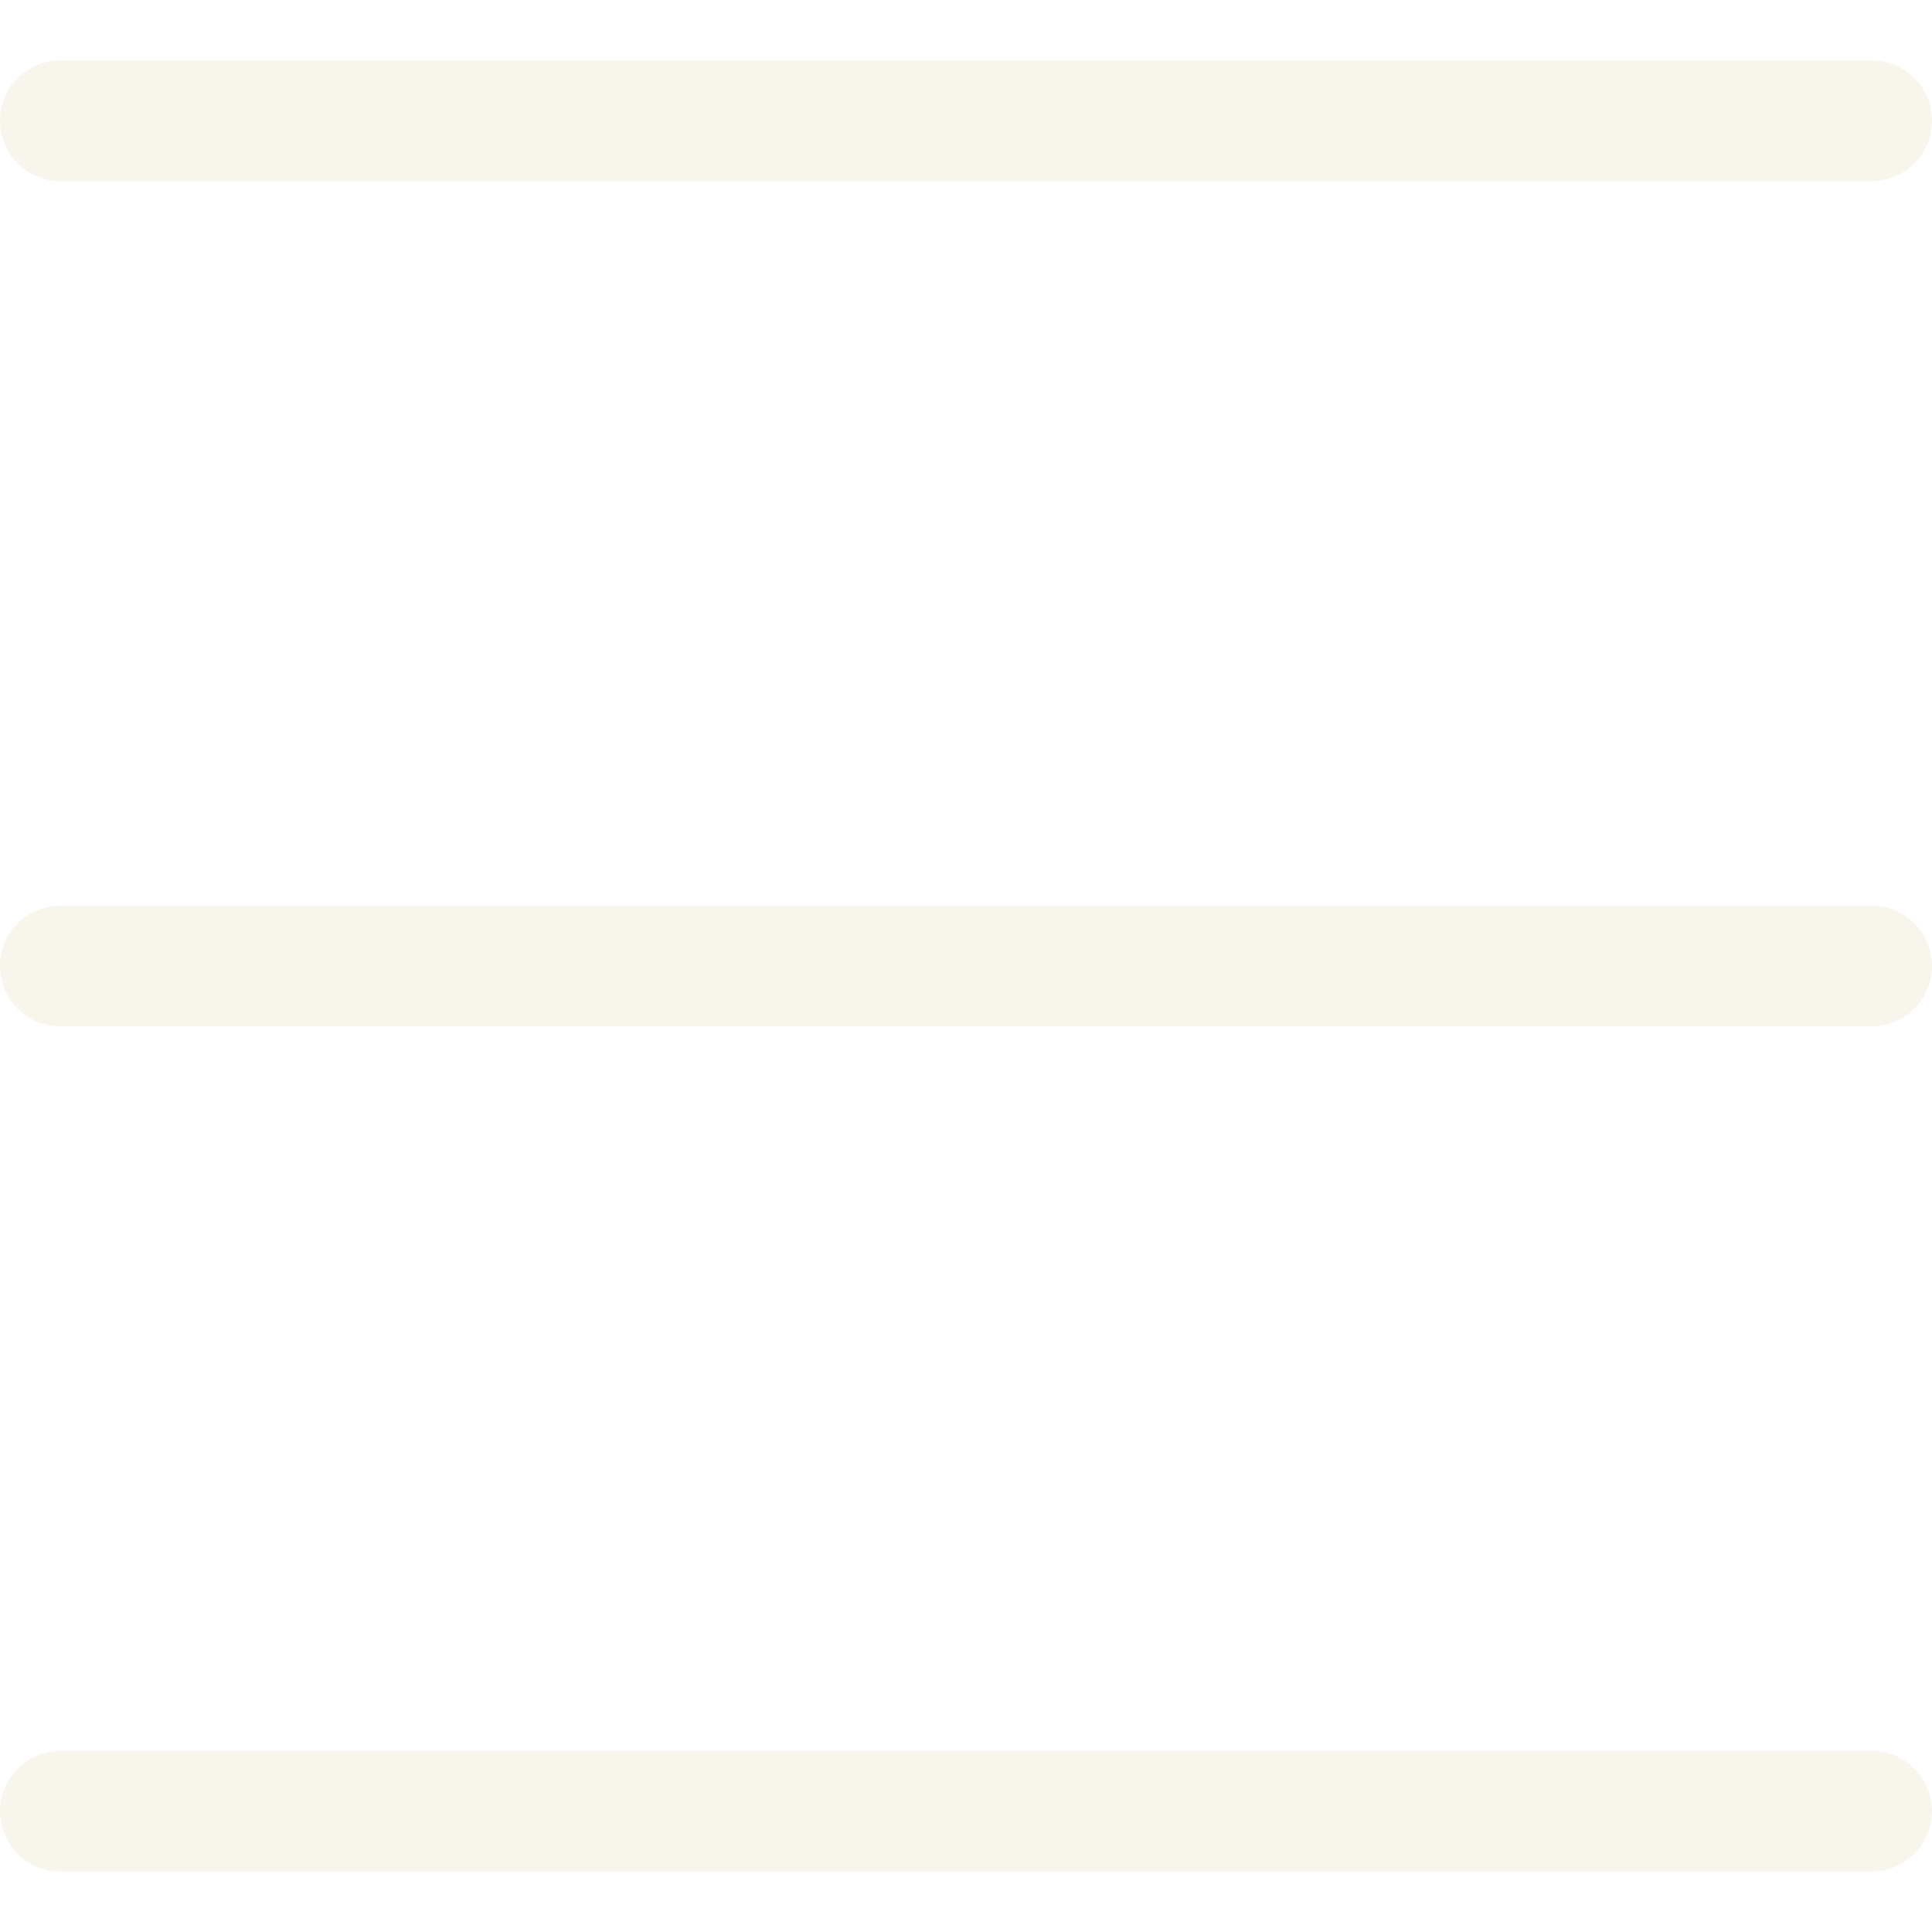
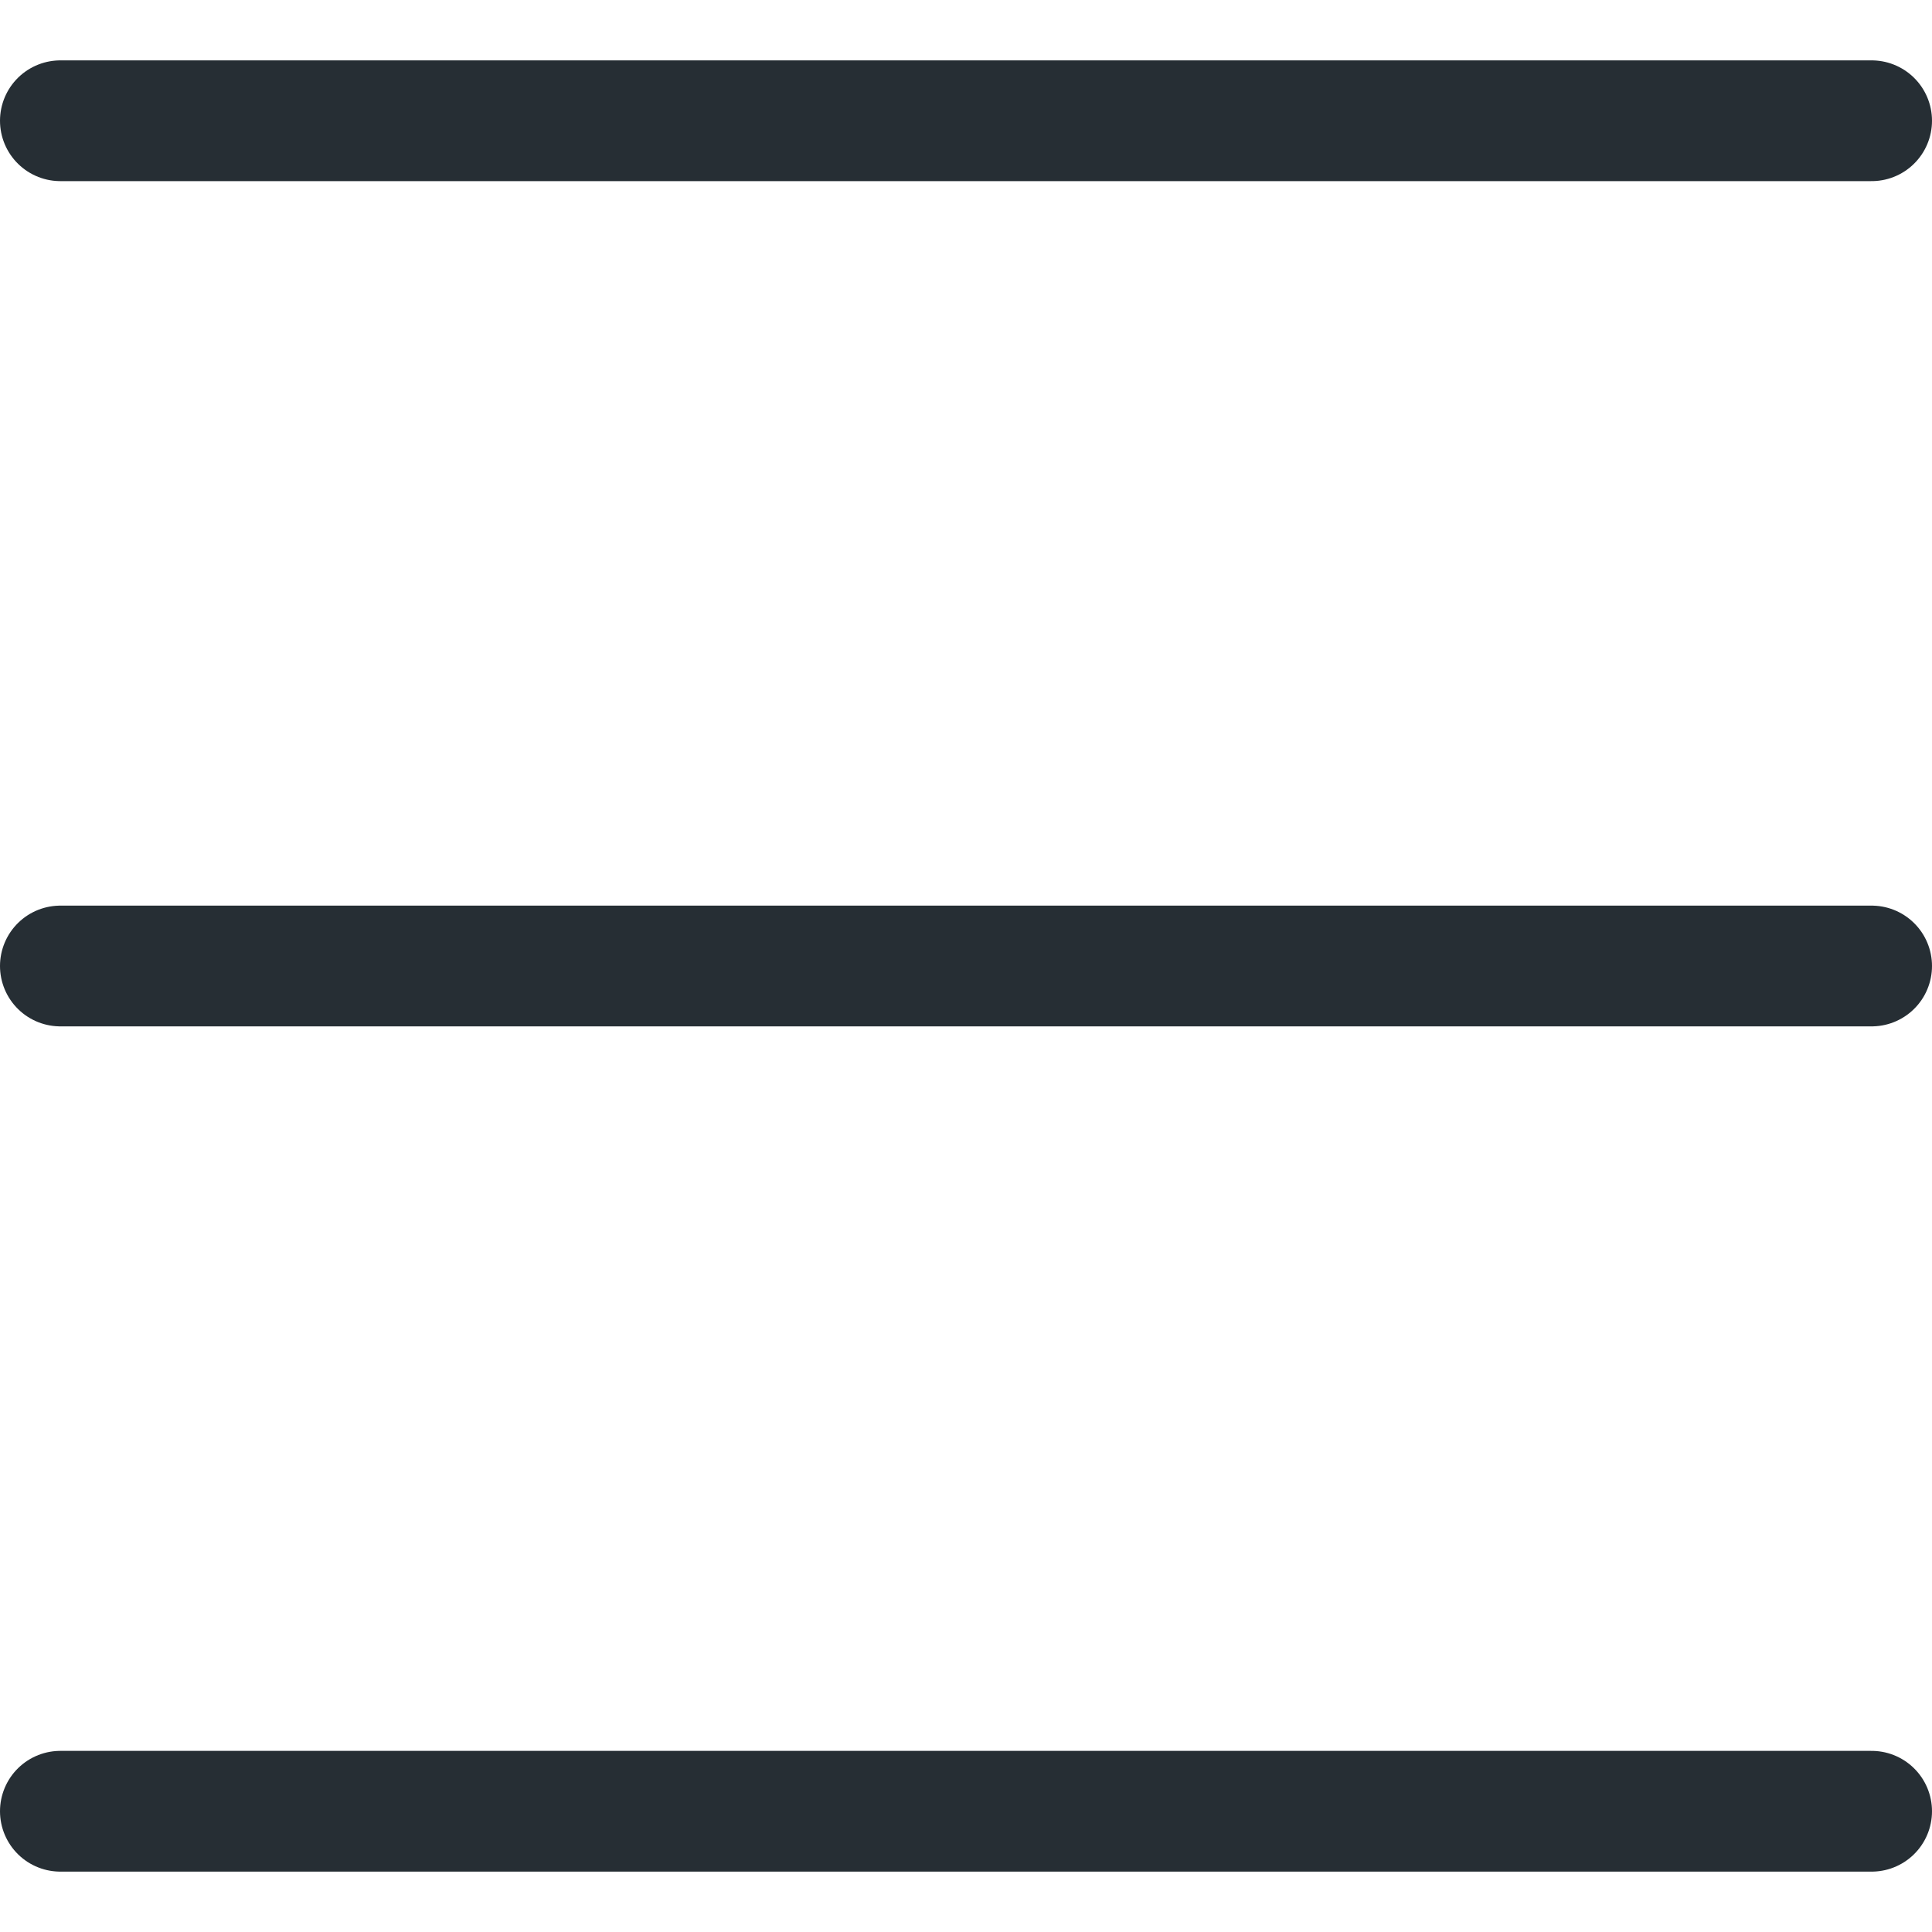
<svg xmlns="http://www.w3.org/2000/svg" width="32" height="32" viewBox="0 0 32 32" fill="none">
-   <path d="M1 2H31" stroke="#F8F5EC" stroke-width="2" stroke-linecap="round" />
-   <path d="M1 16H31" stroke="#F8F5EC" stroke-width="2" stroke-linecap="round" />
-   <path d="M1 30H31" stroke="#F8F5EC" stroke-width="2" stroke-linecap="round" />
+   <path d="M1 2H31" stroke="#262E34" stroke-width="2" stroke-linecap="round" />
+   <path d="M1 16H31" stroke="#262E34" stroke-width="2" stroke-linecap="round" />
+   <path d="M1 30H31" stroke="#262E34" stroke-width="2" stroke-linecap="round" />
</svg>
